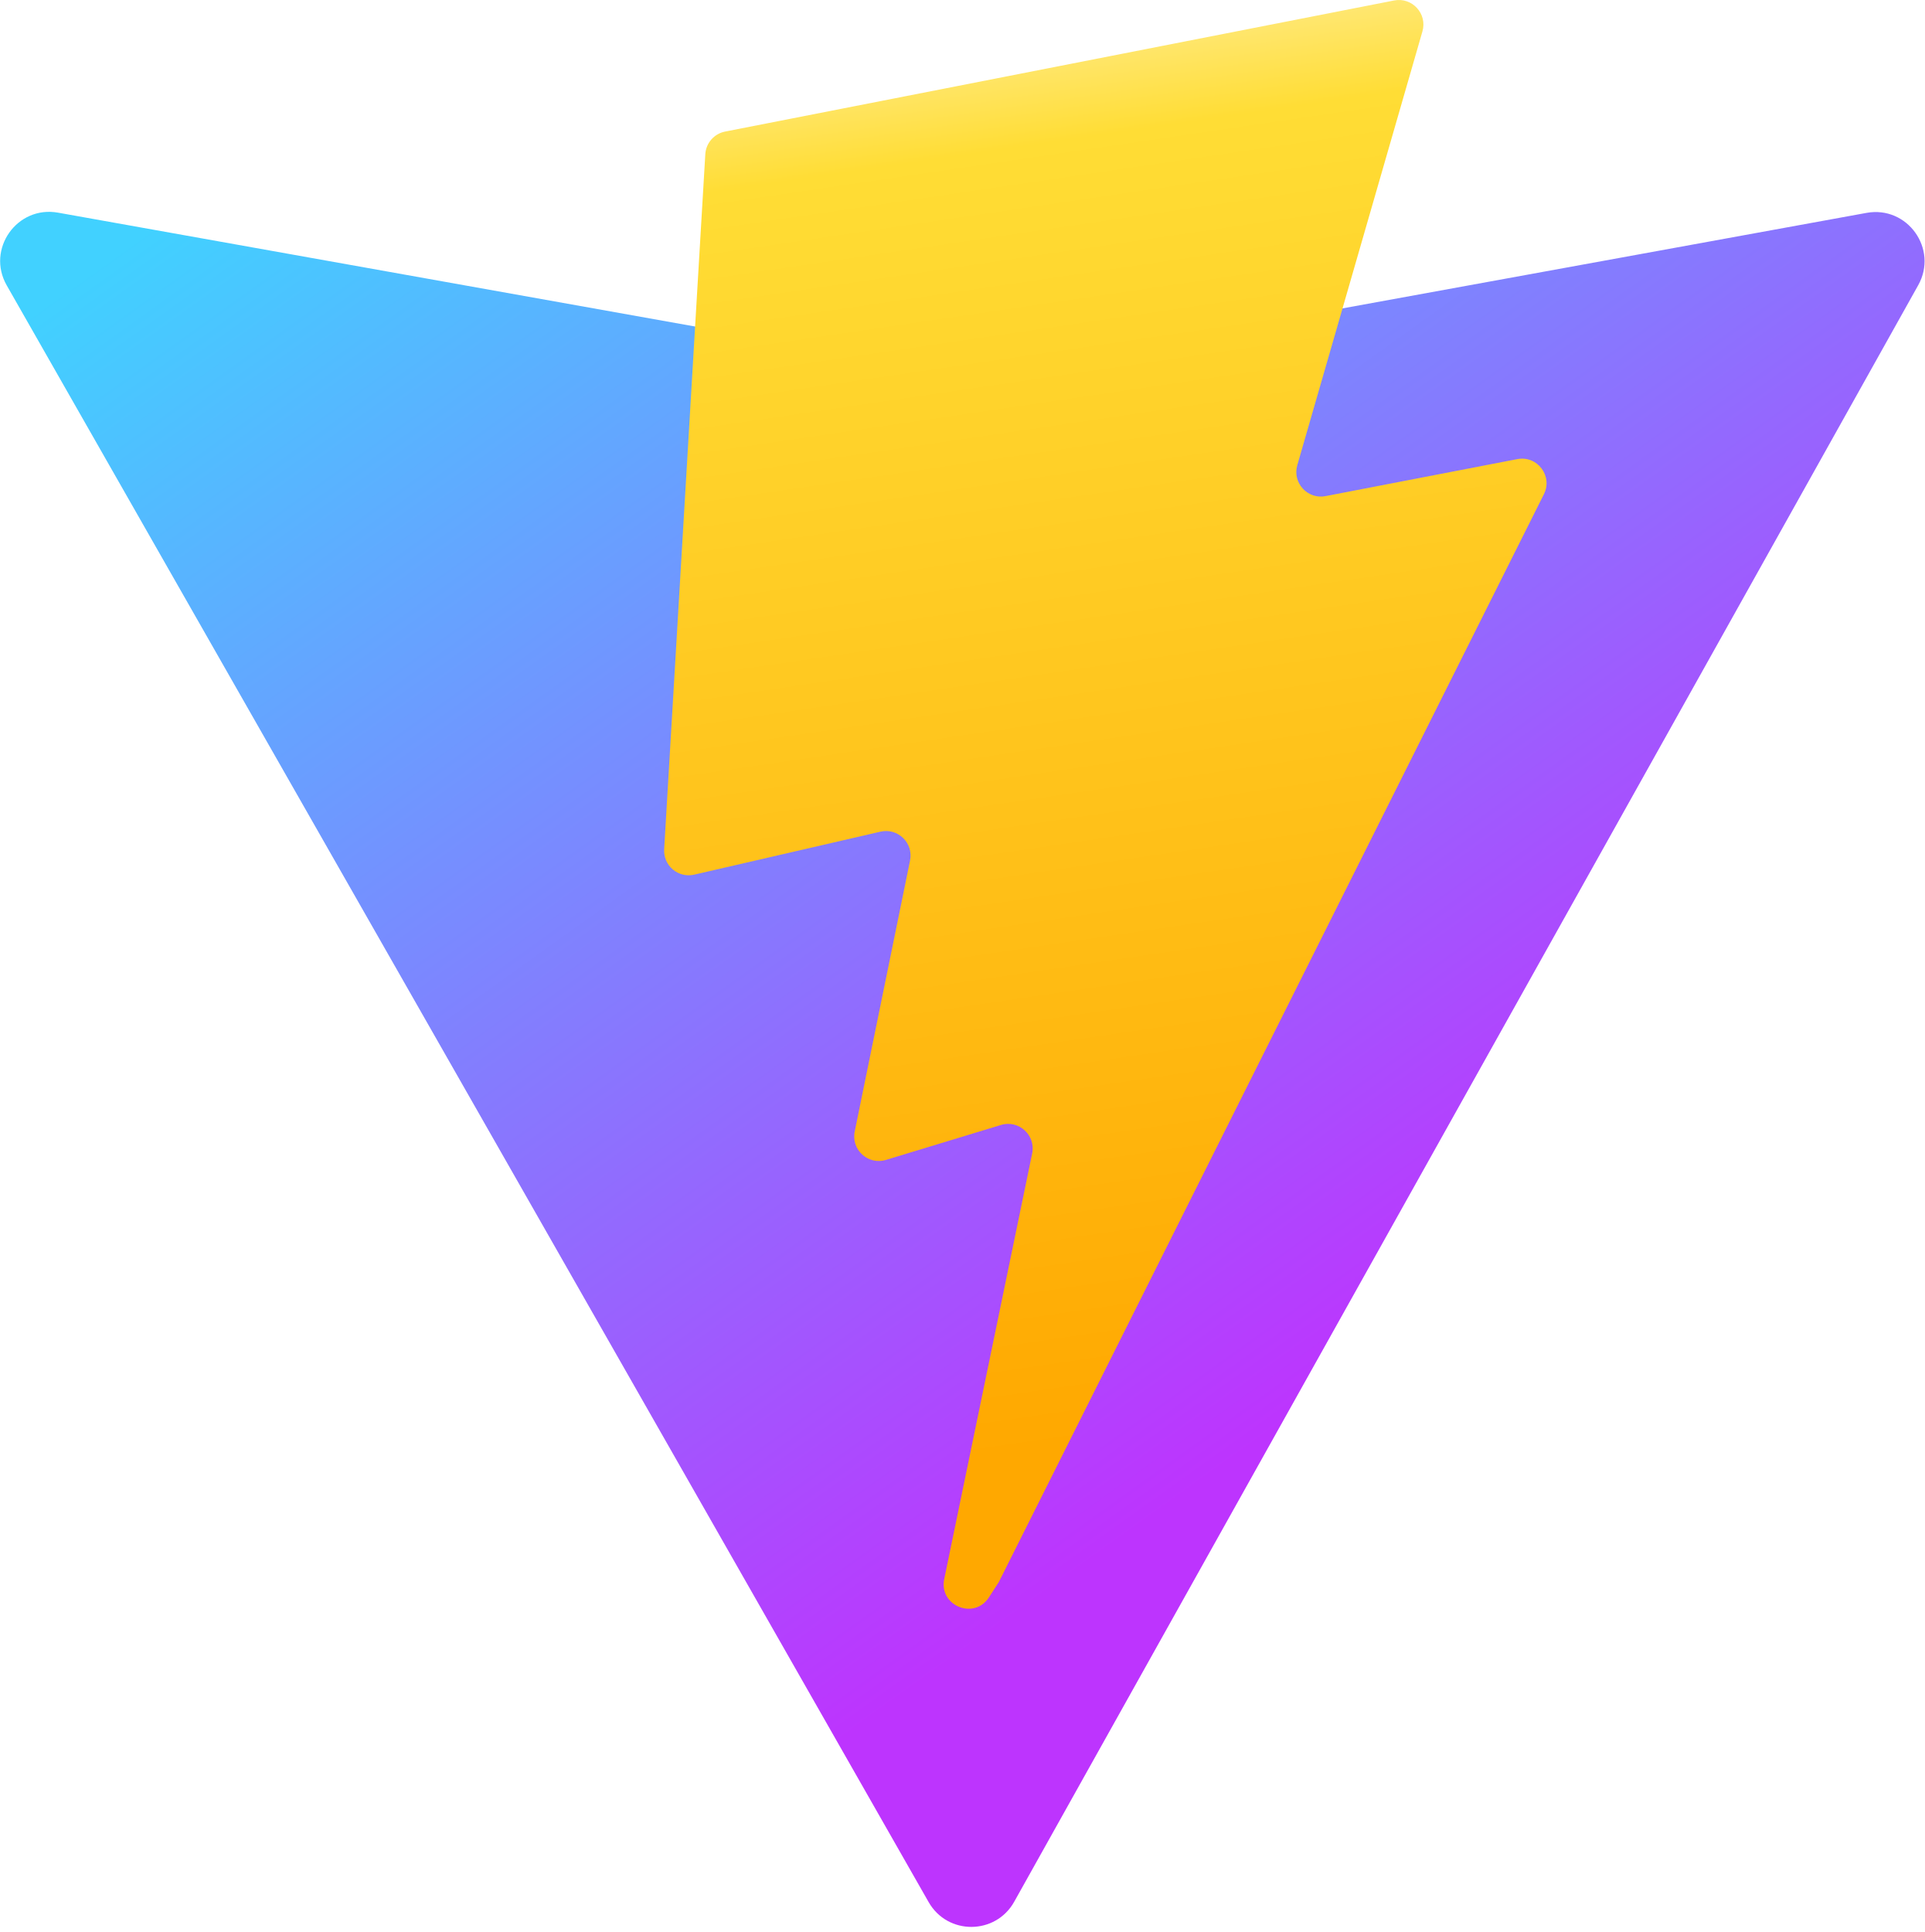
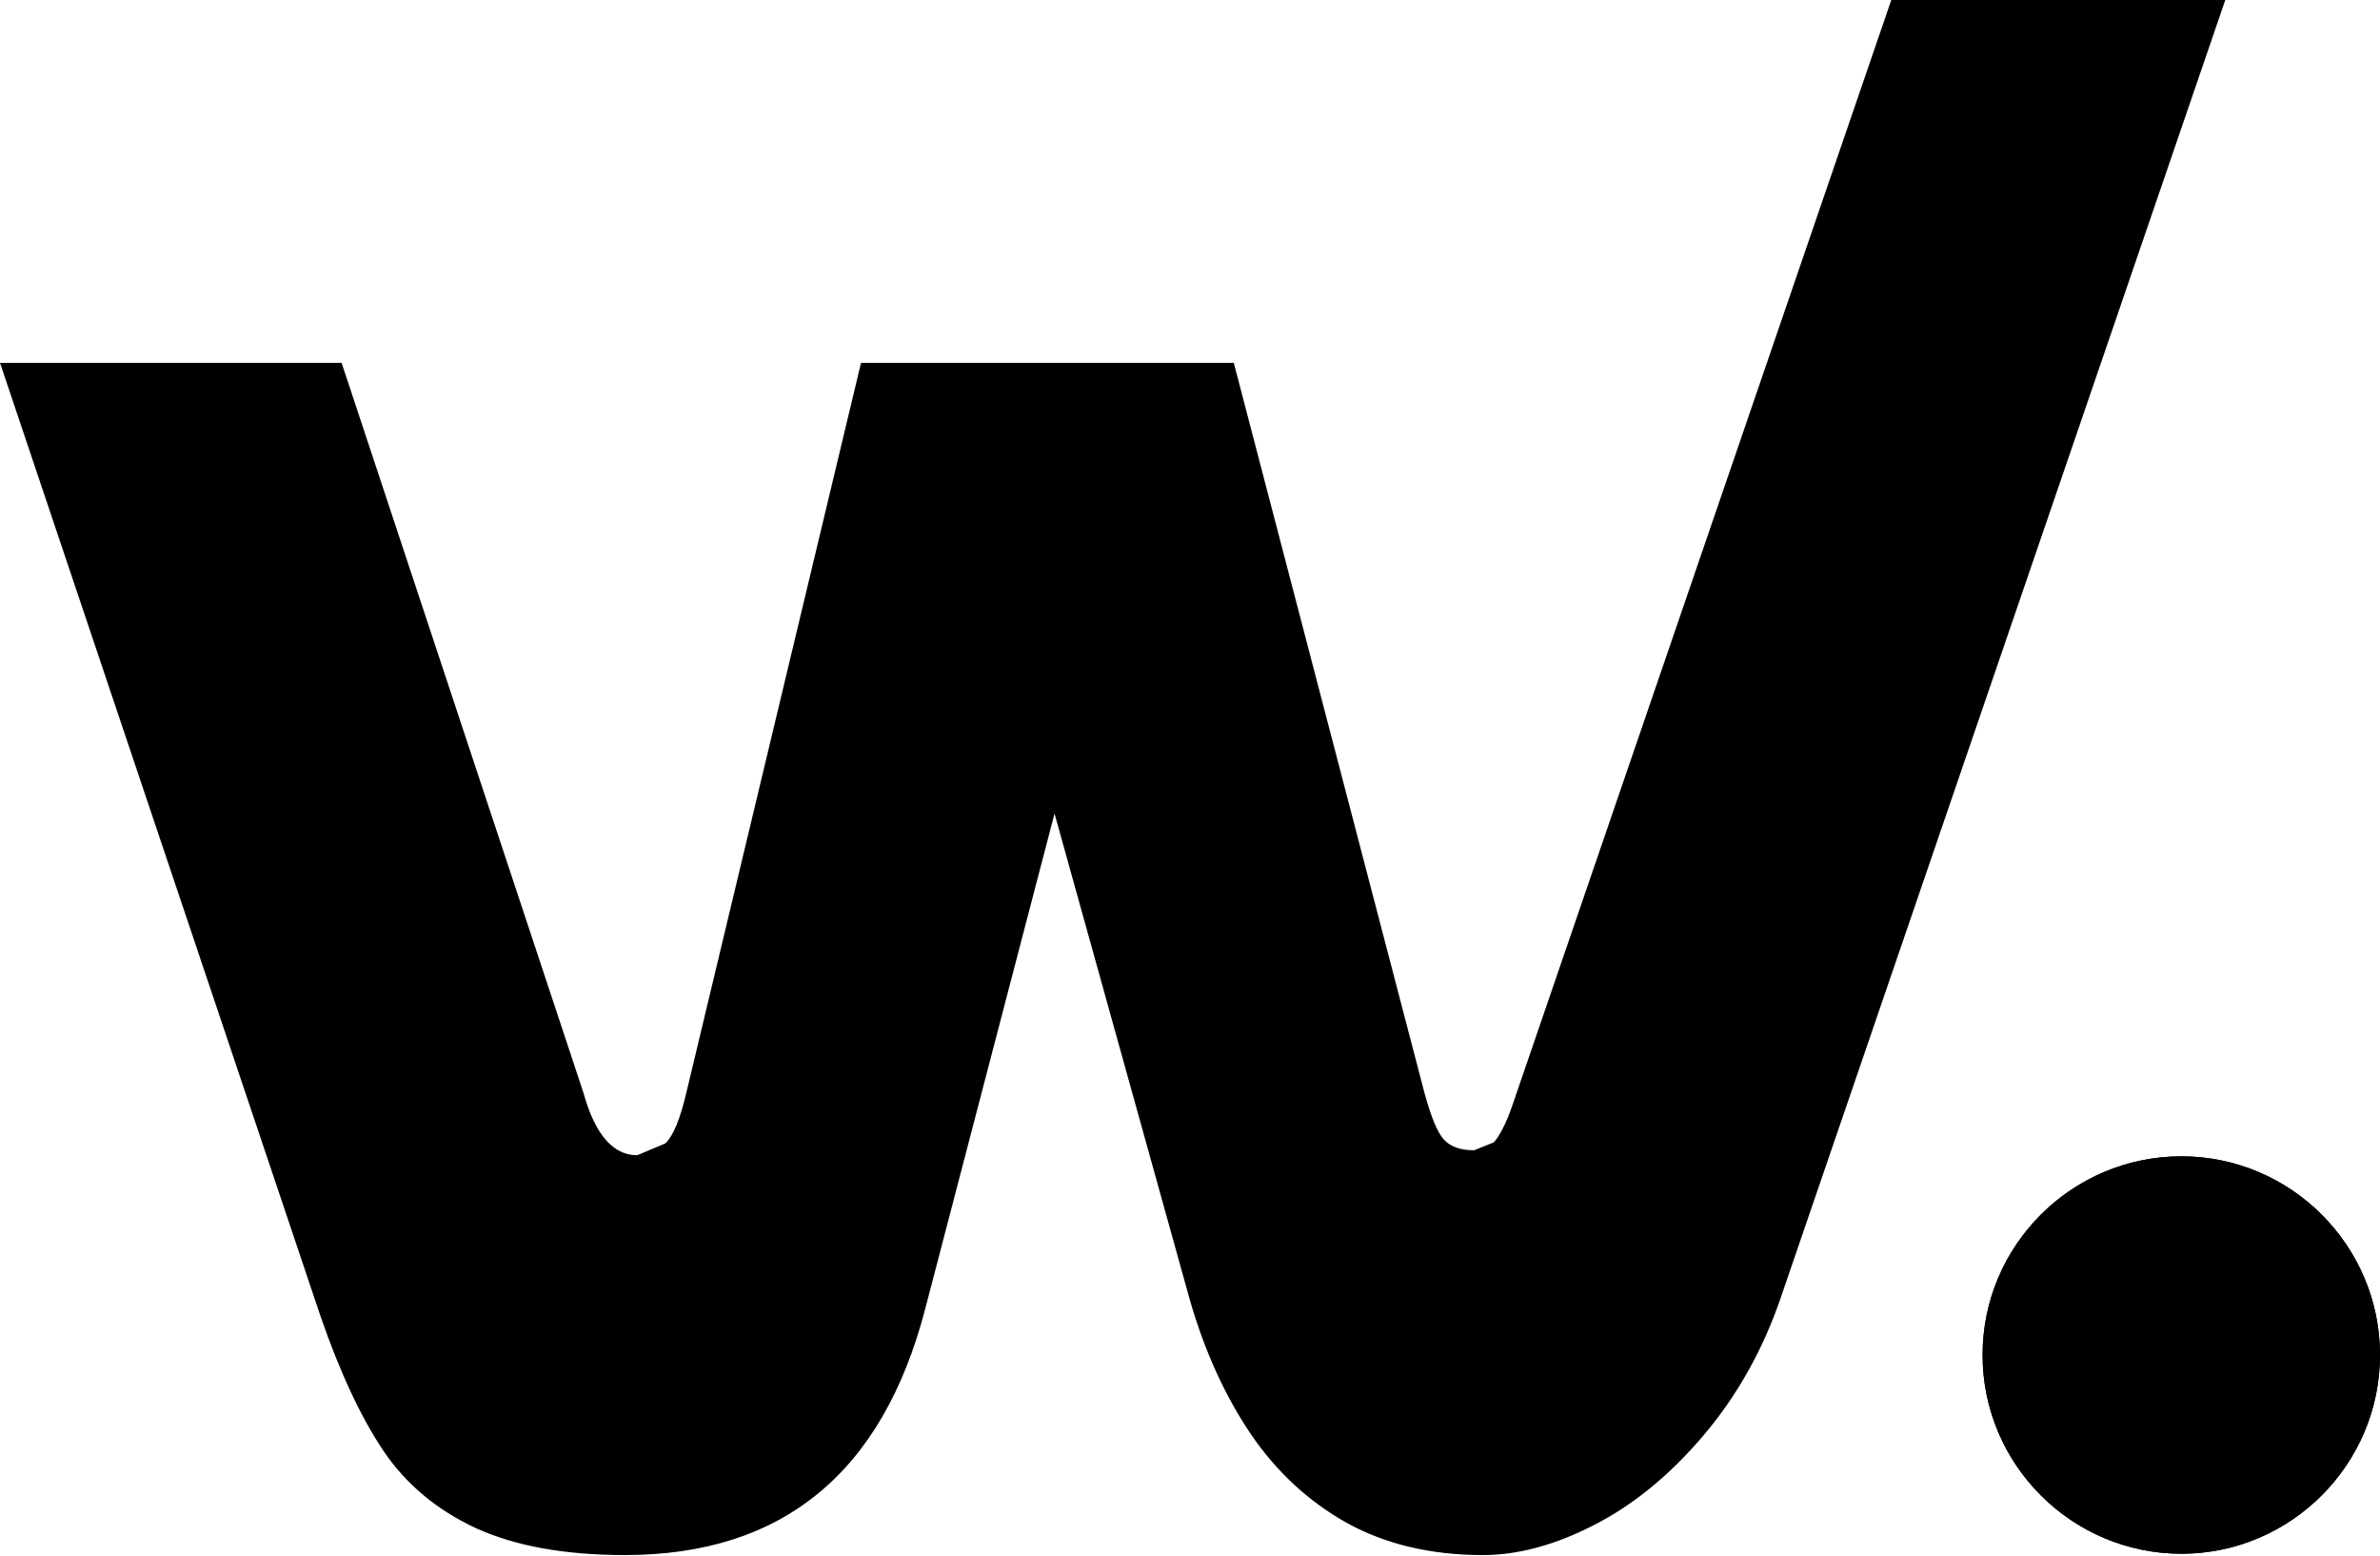
- <svg xmlns="http://www.w3.org/2000/svg" aria-hidden="true" role="img" class="iconify iconify--logos" width="31.88" height="32" preserveAspectRatio="xMidYMid meet" viewBox="0 0 256 257">
-   <defs>
-     <linearGradient id="IconifyId1813088fe1fbc01fb466" x1="-.828%" x2="57.636%" y1="7.652%" y2="78.411%">
-       <stop offset="0%" stop-color="#41D1FF" />
-       <stop offset="100%" stop-color="#BD34FE" />
-     </linearGradient>
-     <linearGradient id="IconifyId1813088fe1fbc01fb467" x1="43.376%" x2="50.316%" y1="2.242%" y2="89.03%">
-       <stop offset="0%" stop-color="#FFEA83" />
-       <stop offset="8.333%" stop-color="#FFDD35" />
-       <stop offset="100%" stop-color="#FFA800" />
-     </linearGradient>
-   </defs>
-   <path fill="url(#IconifyId1813088fe1fbc01fb466)" d="M255.153 37.938L134.897 252.976c-2.483 4.44-8.862 4.466-11.382.048L.875 37.958c-2.746-4.814 1.371-10.646 6.827-9.67l120.385 21.517a6.537 6.537 0 0 0 2.322-.004l117.867-21.483c5.438-.991 9.574 4.796 6.877 9.62Z" />
-   <path fill="url(#IconifyId1813088fe1fbc01fb467)" d="M185.432.063L96.44 17.501a3.268 3.268 0 0 0-2.634 3.014l-5.474 92.456a3.268 3.268 0 0 0 3.997 3.378l24.777-5.718c2.318-.535 4.413 1.507 3.936 3.838l-7.361 36.047c-.495 2.426 1.782 4.5 4.151 3.78l15.304-4.649c2.372-.72 4.652 1.36 4.15 3.788l-11.698 56.621c-.732 3.542 3.979 5.473 5.943 2.437l1.313-2.028l72.516-144.72c1.215-2.423-.88-5.186-3.54-4.672l-25.505 4.922c-2.396.462-4.435-1.77-3.759-4.114l16.646-57.705c.677-2.35-1.37-4.583-3.769-4.113Z" />
+ <svg xmlns="http://www.w3.org/2000/svg" width="421" height="275" id="svg2" version="1.1">
+   <g id="layer1" transform="translate(10.51983,-241.3811)">
+     <path style="fill:#000000;fill-rule:nonzero;stroke:none" d="m 375.352,445.869 c -19.402,0 -35.171,15.769 -35.171,35.128 0,19.359 15.769,35.149 35.171,35.149 19.337,0 35.128,-15.79 35.128,-35.149 0,-19.359 -15.79,-35.128 -35.128,-35.128" id="path85487" />
+     <path style="fill:#000000;fill-rule:nonzero;stroke:none" d="m 253.73,443.39 -3.504,1.41 c -2.372,0 -4.167,-0.62 -5.342,-1.902 -1.175,-1.303 -2.265,-4.017 -3.419,-8.205 l -33.739,-129.144 -65.939,0 -30.918,129.144 c -1.068,4.551 -2.286,7.543 -3.697,8.889 l -4.979,2.094 c -4.252,0 -7.457,-3.654 -9.487,-10.983 l -42.799,-129.144 -60.427,0 56.666,168.503 c 3.44,9.979 7.179,17.97 11.154,23.889 3.996,5.919 9.444,10.449 16.346,13.675 6.966,3.162 15.705,4.765 26.389,4.765 27.799,0 45.534,-14.487 53.098,-43.504 l 22.884,-87.627 23.995,86.217 c 2.628,9.038 6.239,16.902 10.748,23.547 4.509,6.624 10.171,11.88 16.966,15.684 6.859,3.782 14.893,5.684 24.06,5.684 6.261,0 12.842,-1.795 19.765,-5.363 6.902,-3.547 13.333,-8.803 19.273,-15.812 5.919,-6.987 10.491,-15.085 13.654,-24.337 l 78.632,-229.485 -59.081,0 -66.965,195.297 c -1.218,3.611 -2.479,5.769 -3.333,6.709" id="path85491" />
+     <path style="fill:#000000;fill-rule:nonzero;stroke:none" d="m 375.352,516.146 c -19.402,0 -35.171,-15.79 -35.171,-35.149 0,-19.359 15.769,-35.128 35.171,-35.128 19.337,0 35.128,15.769 35.128,35.128 0,19.359 -15.79,35.149 -35.128,35.149" id="path85495" />
+   </g>
</svg>
